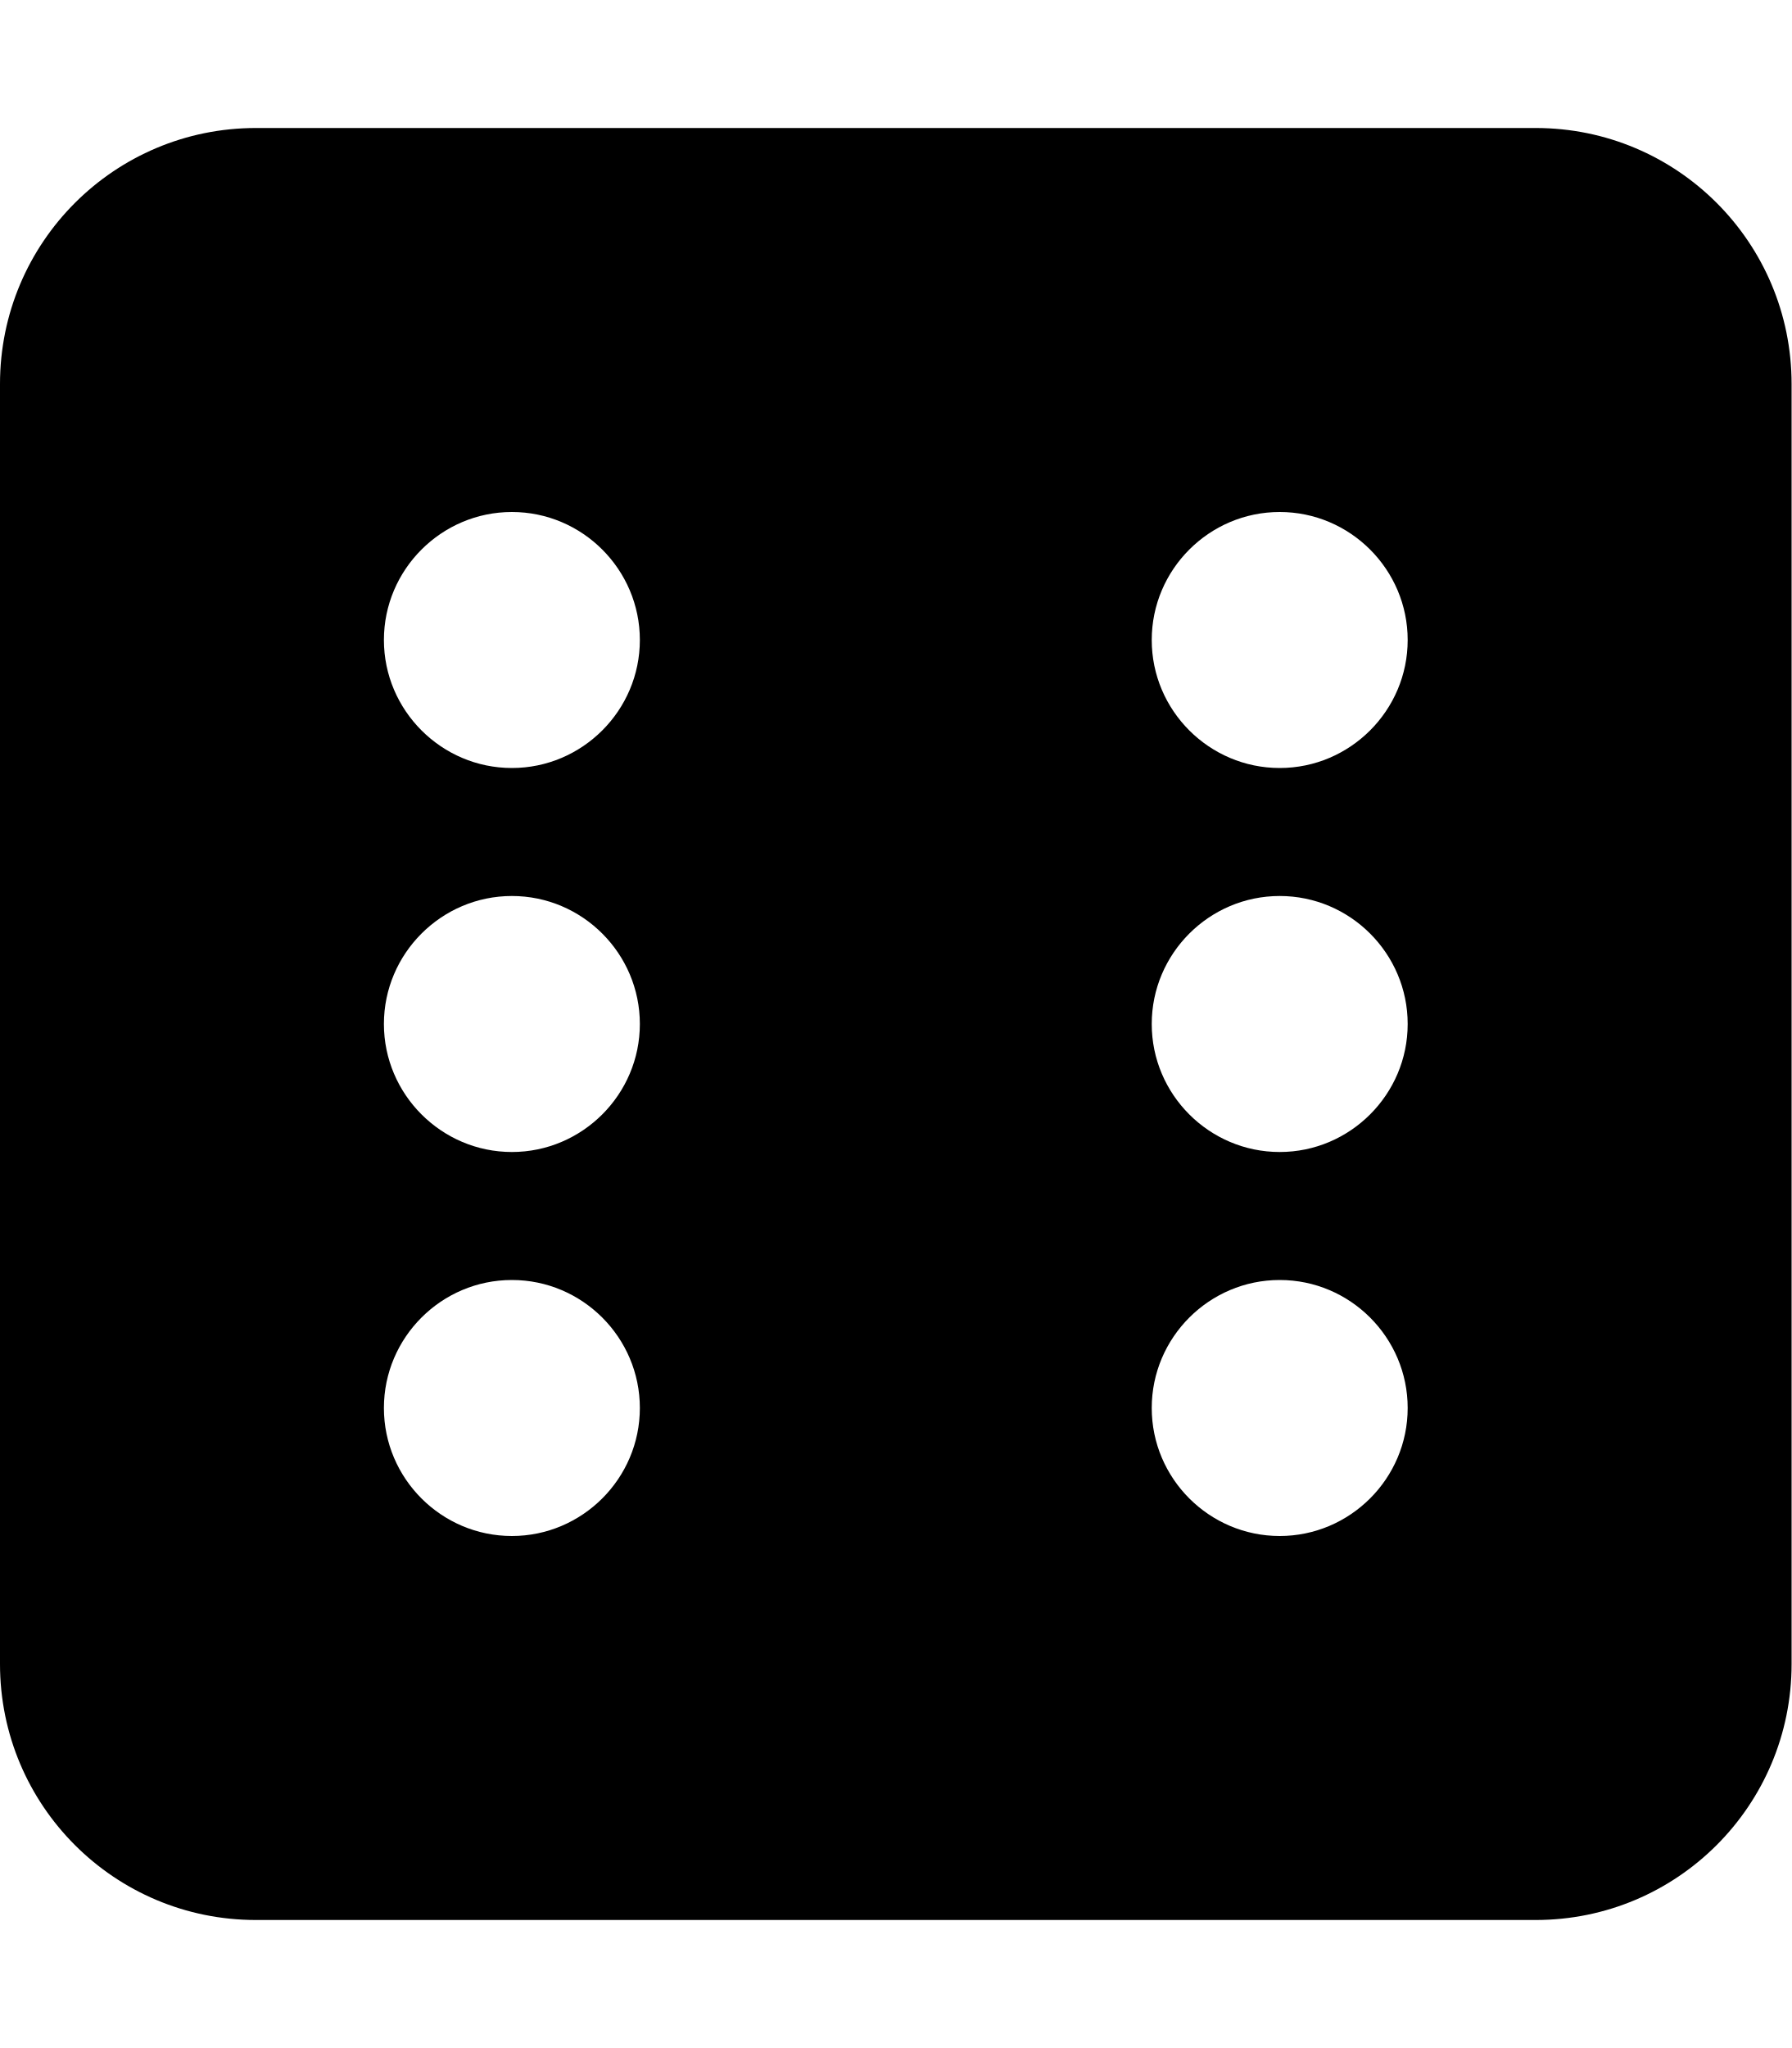
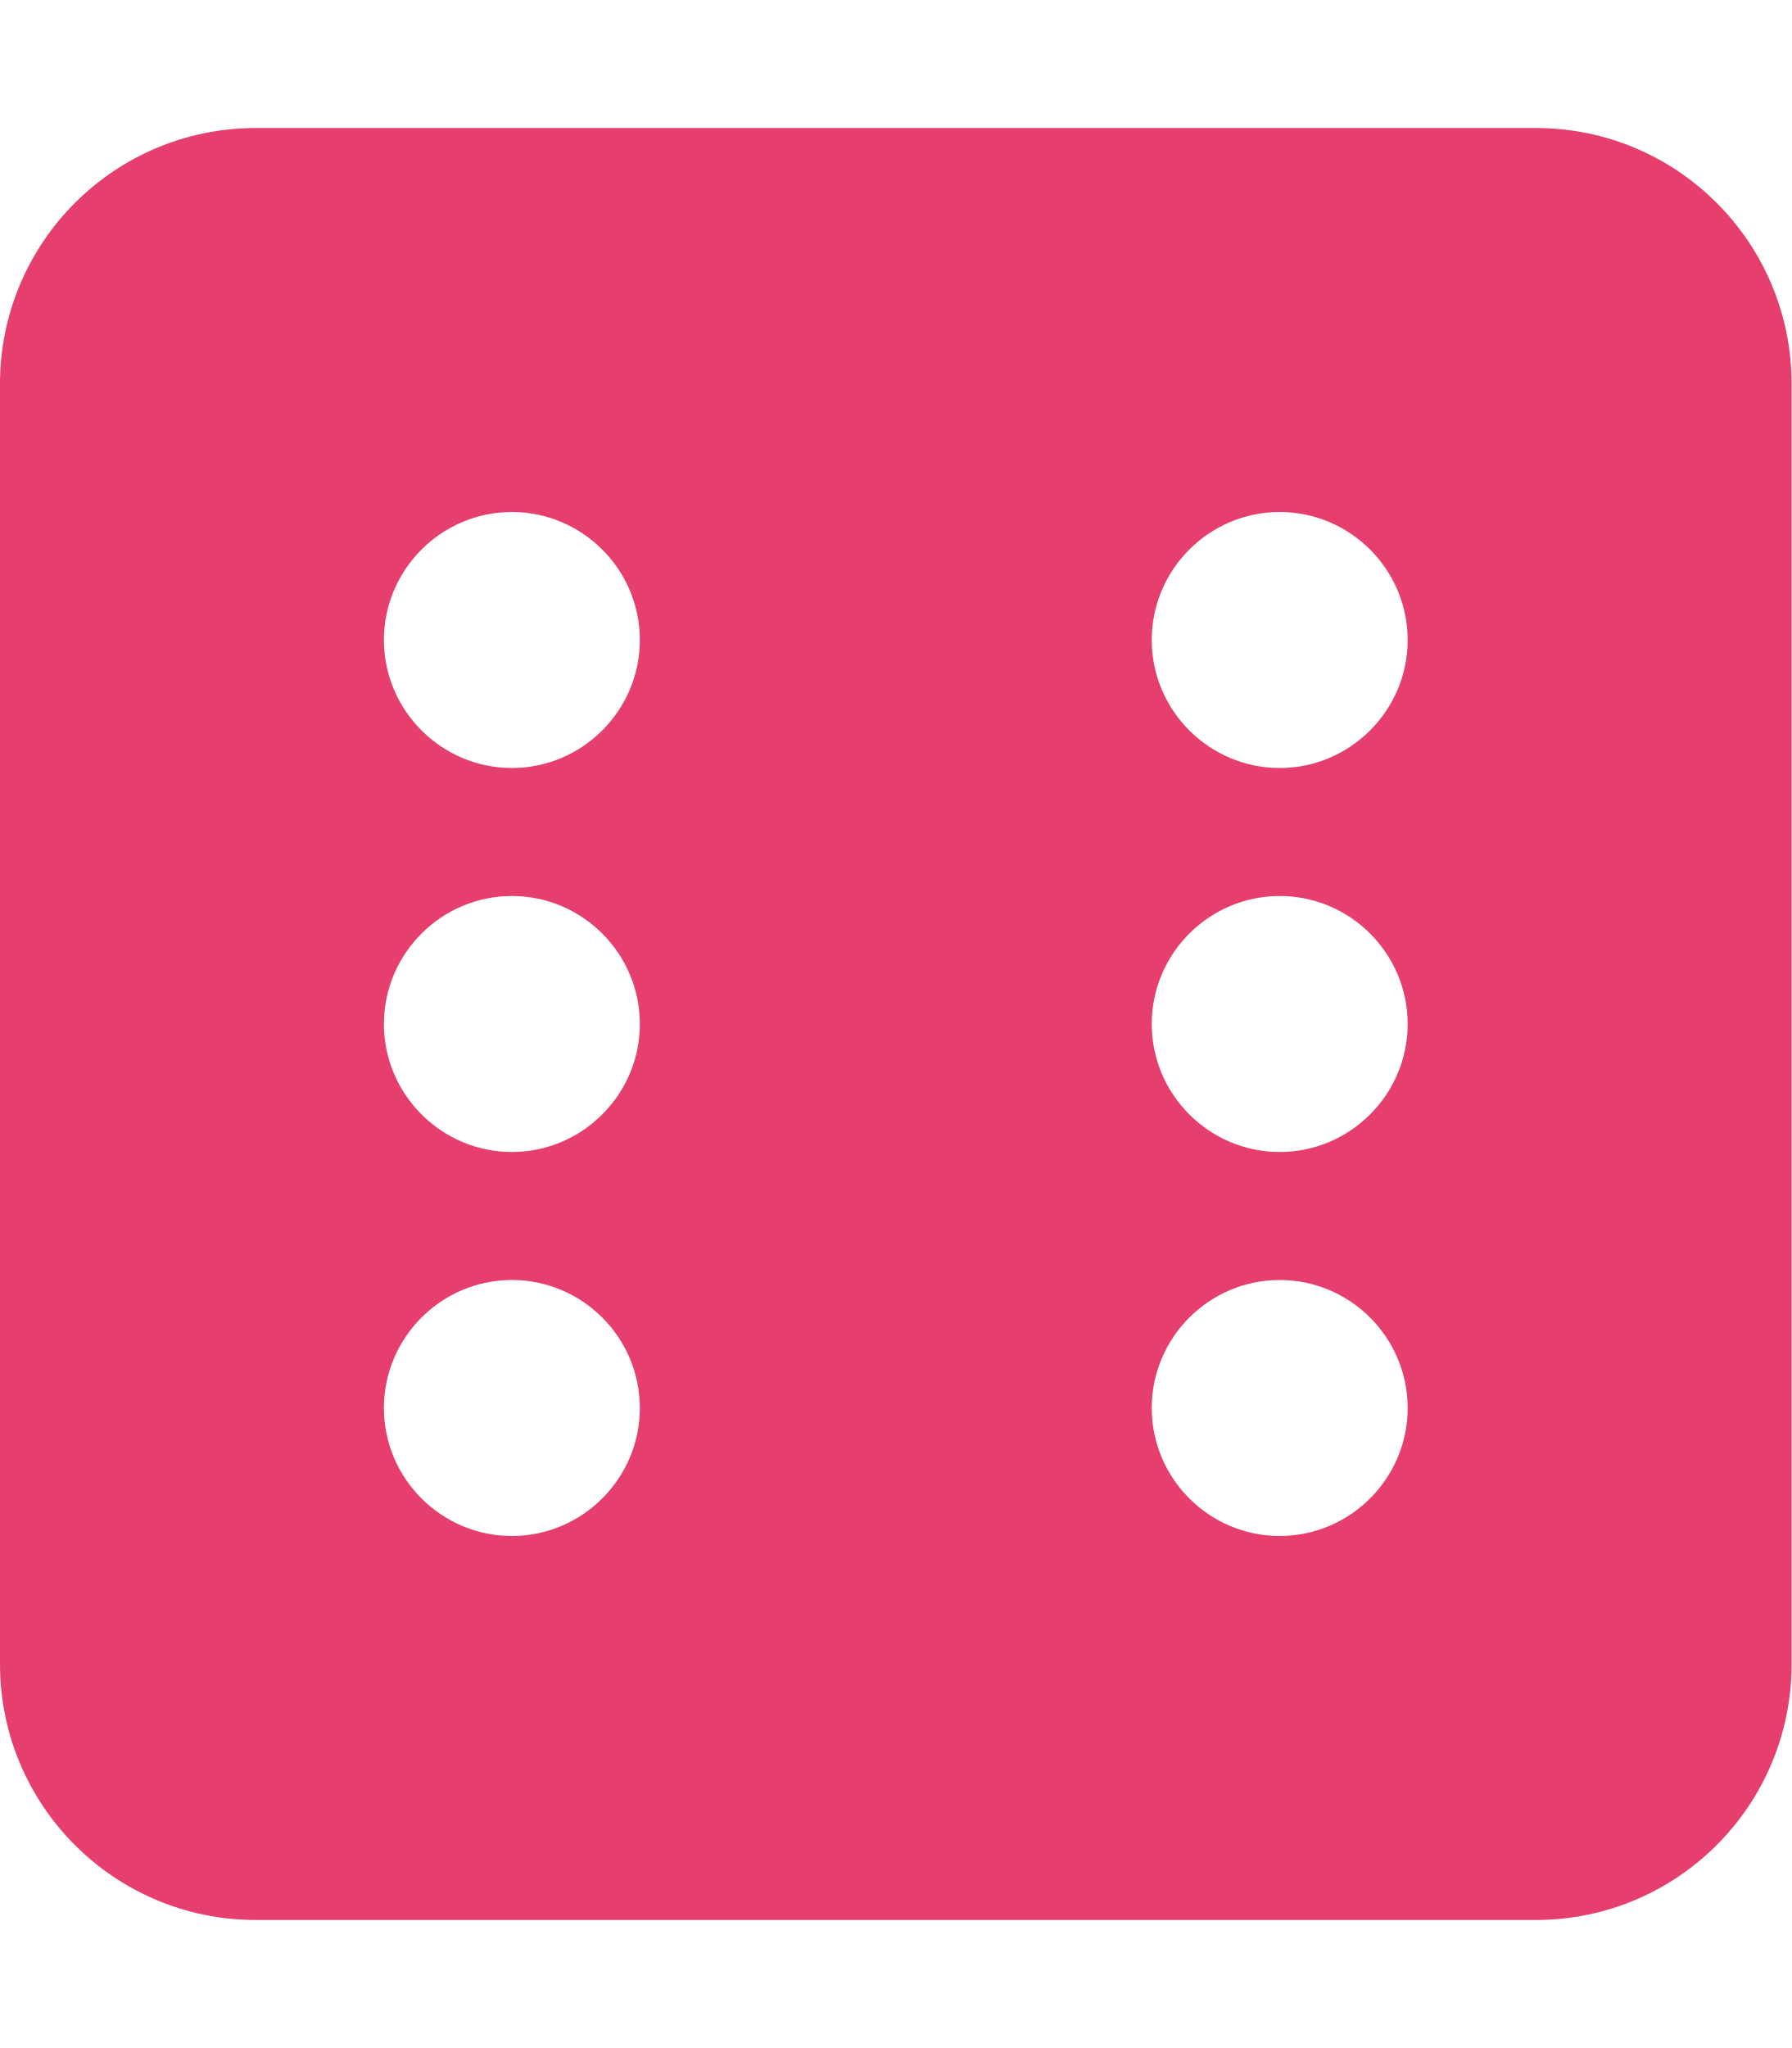
- <svg xmlns="http://www.w3.org/2000/svg" viewBox="0 0 448 512">
+ <svg xmlns="http://www.w3.org/2000/svg" fill="#E63E6D" width="200px" viewBox="0 0 448 512">
  <path d="M384 32H64C28.62 32 0 60.62 0 96v320c0 35.38 28.62 64 64 64h320c35.38 0 64-28.62 64-64V96C448 60.62 419.4 32 384 32zM128 384c-17.62 0-32-14.38-32-32s14.38-32 32-32s32 14.38 32 32S145.6 384 128 384zM128 288C110.4 288 96 273.6 96 256s14.38-32 32-32s32 14.38 32 32S145.6 288 128 288zM128 192C110.4 192 96 177.6 96 160s14.38-32 32-32s32 14.38 32 32S145.6 192 128 192zM320 384c-17.62 0-32-14.38-32-32s14.38-32 32-32s32 14.38 32 32S337.6 384 320 384zM320 288c-17.62 0-32-14.38-32-32s14.38-32 32-32s32 14.38 32 32S337.6 288 320 288zM320 192c-17.62 0-32-14.38-32-32s14.38-32 32-32s32 14.38 32 32S337.6 192 320 192z" />
</svg>
